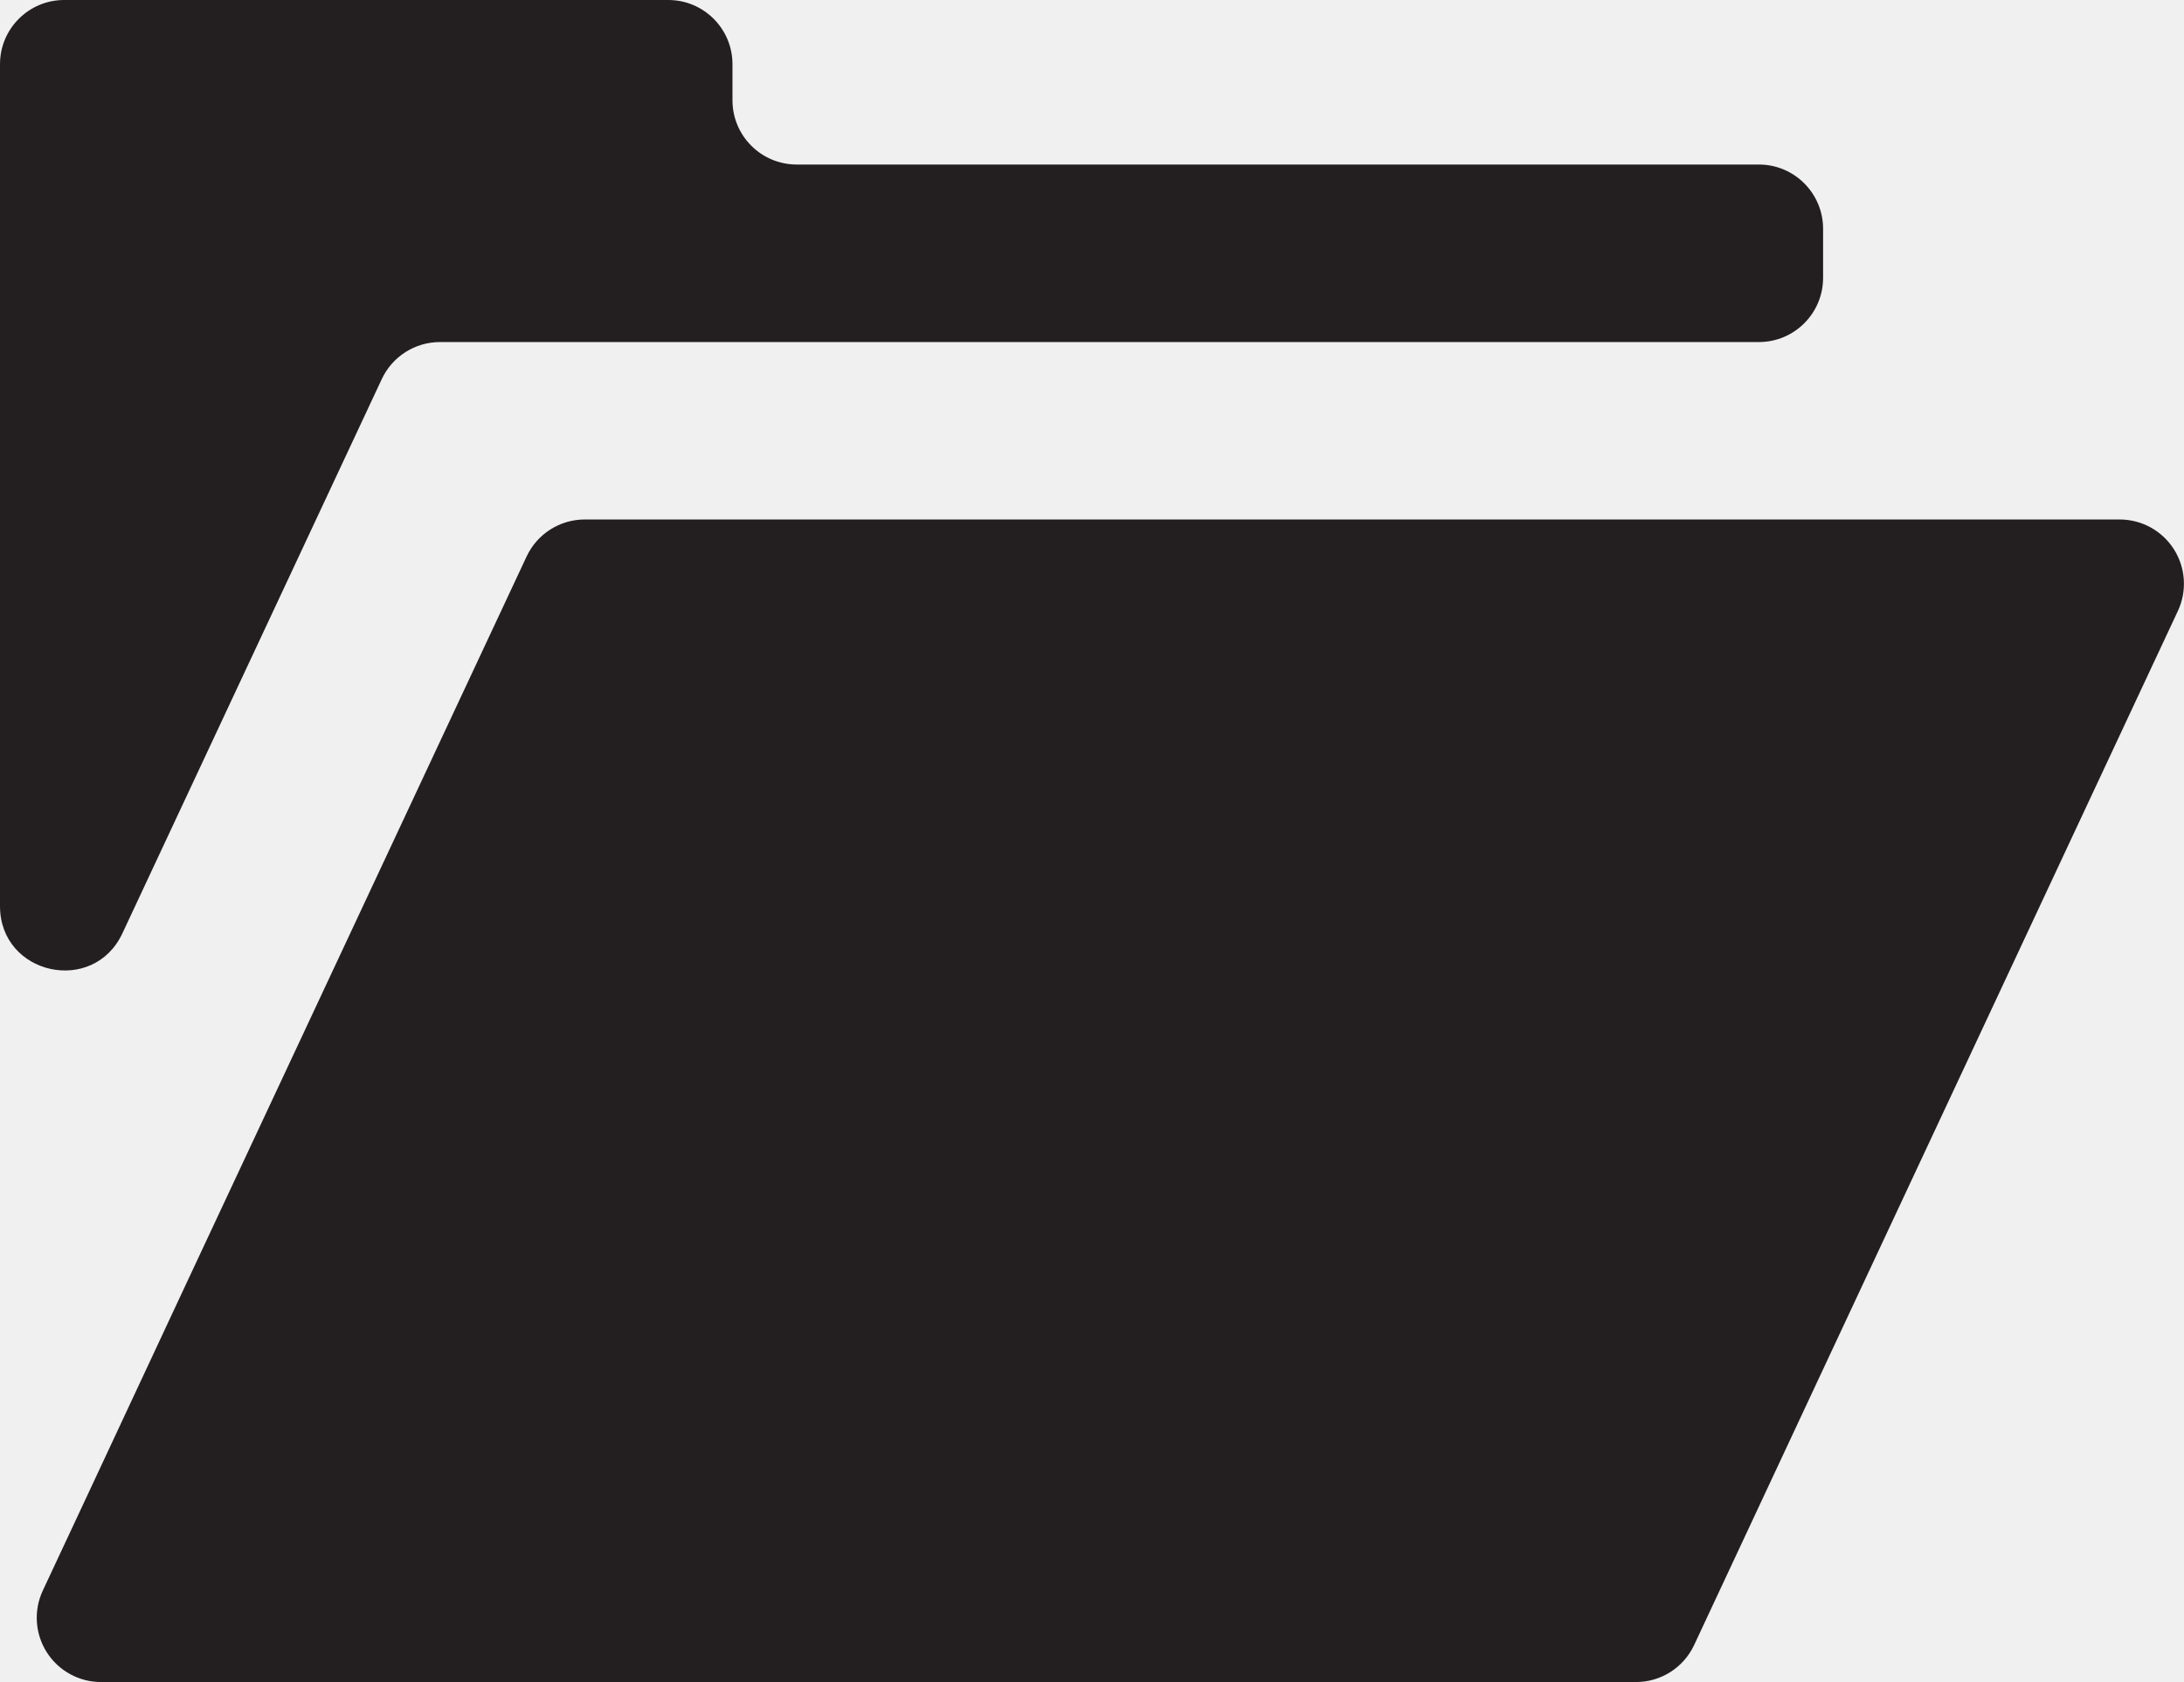
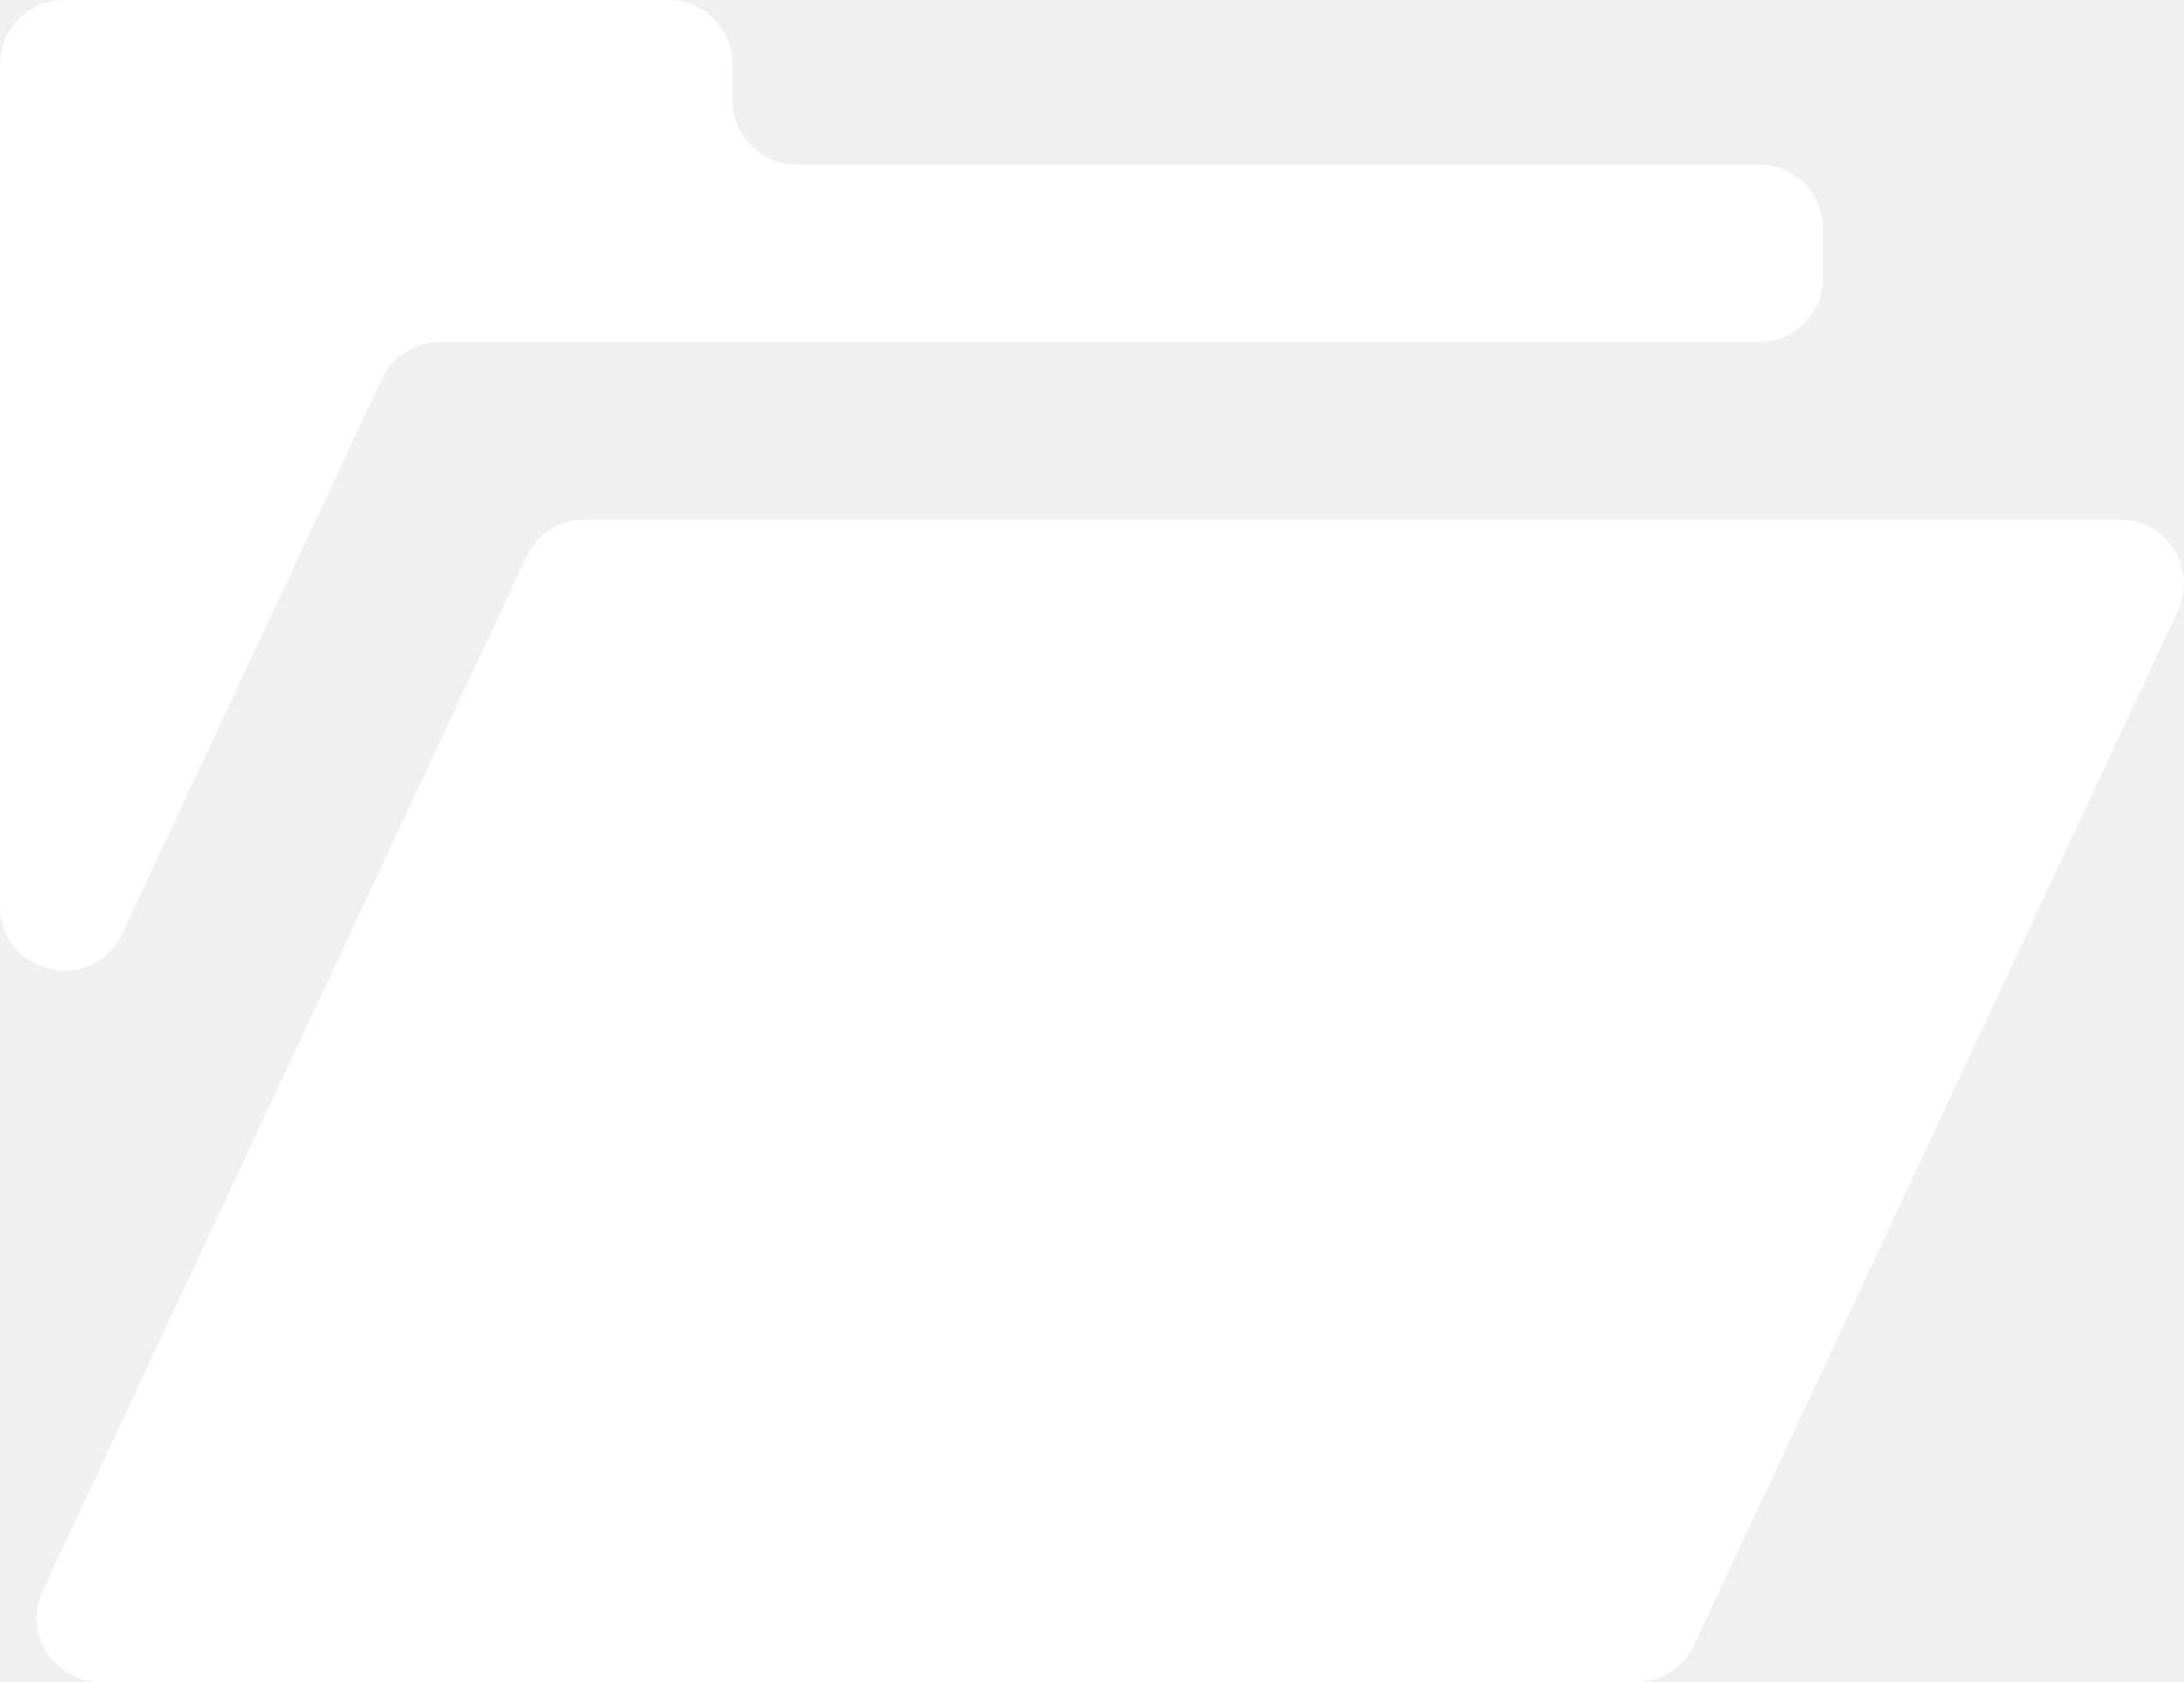
<svg xmlns="http://www.w3.org/2000/svg" viewBox="0 0 731.67 563.38">
-   <defs>
-     <style>.cls-1{fill:#231f20;}</style>
-   </defs>
  <g id="Layer_2" data-name="Layer 2">
    <g id="Layer_2-2" data-name="Layer 2">
-       <path class="cls-1" d="M610.76,76.63V93.06a21.51,21.51,0,0,1-21.52,21.51H147.38A21.53,21.53,0,0,0,127.89,127L41,312.63c-9.76,20.85-41,13.89-41-9.12v-282A21.51,21.51,0,0,1,21.52,0H223.87a21.51,21.51,0,0,1,21.52,21.52V33.6a21.52,21.52,0,0,0,21.52,21.51H589.24A21.52,21.52,0,0,1,610.76,76.63Z" />
-       <path class="cls-1" d="M710.13,174a21.52,21.52,0,0,1,19.49,30.64l-118.86,254L567.56,551a21.51,21.51,0,0,1-19.49,12.4H33.83a21.52,21.52,0,0,1-19.49-30.64l13.48-28.81L63,428.66,176.41,186.42A21.51,21.51,0,0,1,195.9,174Z" />
+       <path fill="#ffffff" d="M610.76,76.63V93.06a21.51,21.51,0,0,1-21.52,21.51H147.38A21.53,21.53,0,0,0,127.89,127L41,312.63c-9.76,20.85-41,13.89-41-9.12v-282A21.51,21.51,0,0,1,21.52,0H223.87a21.51,21.51,0,0,1,21.52,21.52V33.6a21.52,21.52,0,0,0,21.52,21.51H589.24A21.52,21.52,0,0,1,610.76,76.63Z" />
+       <path fill="#ffffff" d="M710.13,174a21.52,21.52,0,0,1,19.49,30.64l-118.86,254L567.56,551a21.51,21.51,0,0,1-19.49,12.4H33.83a21.52,21.52,0,0,1-19.49-30.64l13.48-28.81L63,428.66,176.41,186.42A21.51,21.51,0,0,1,195.9,174Z" />
    </g>
  </g>
</svg>
